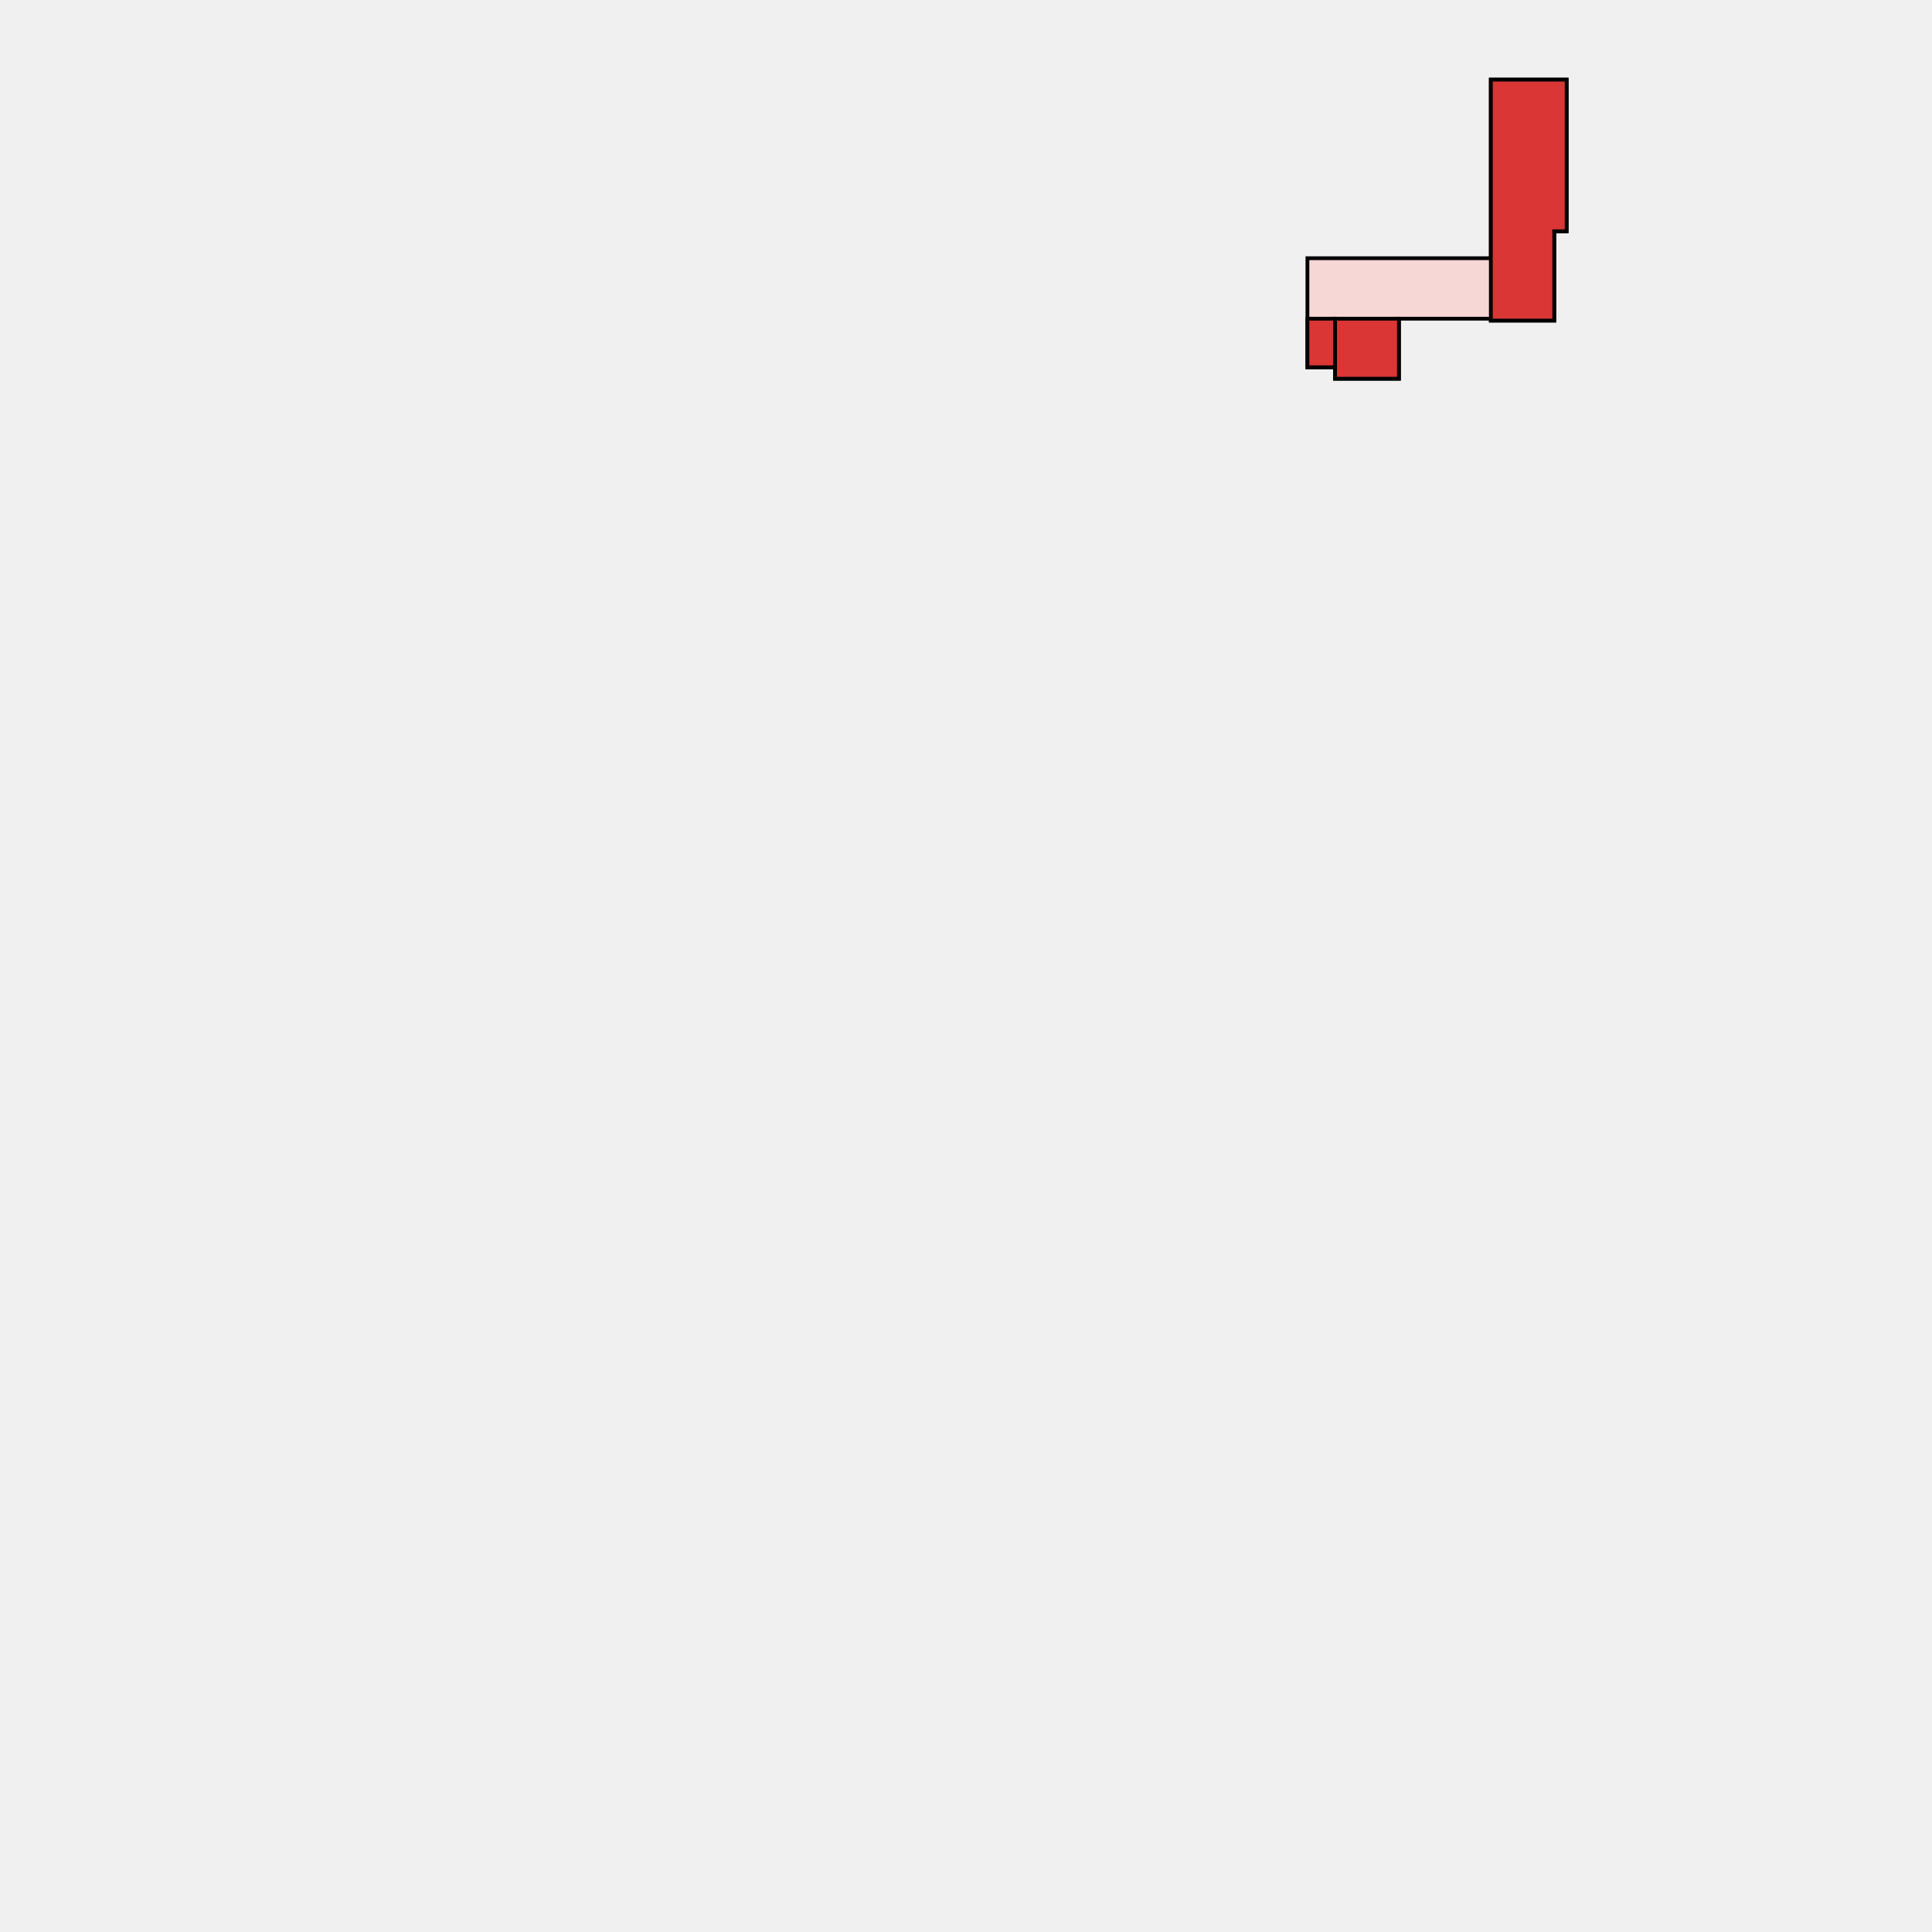
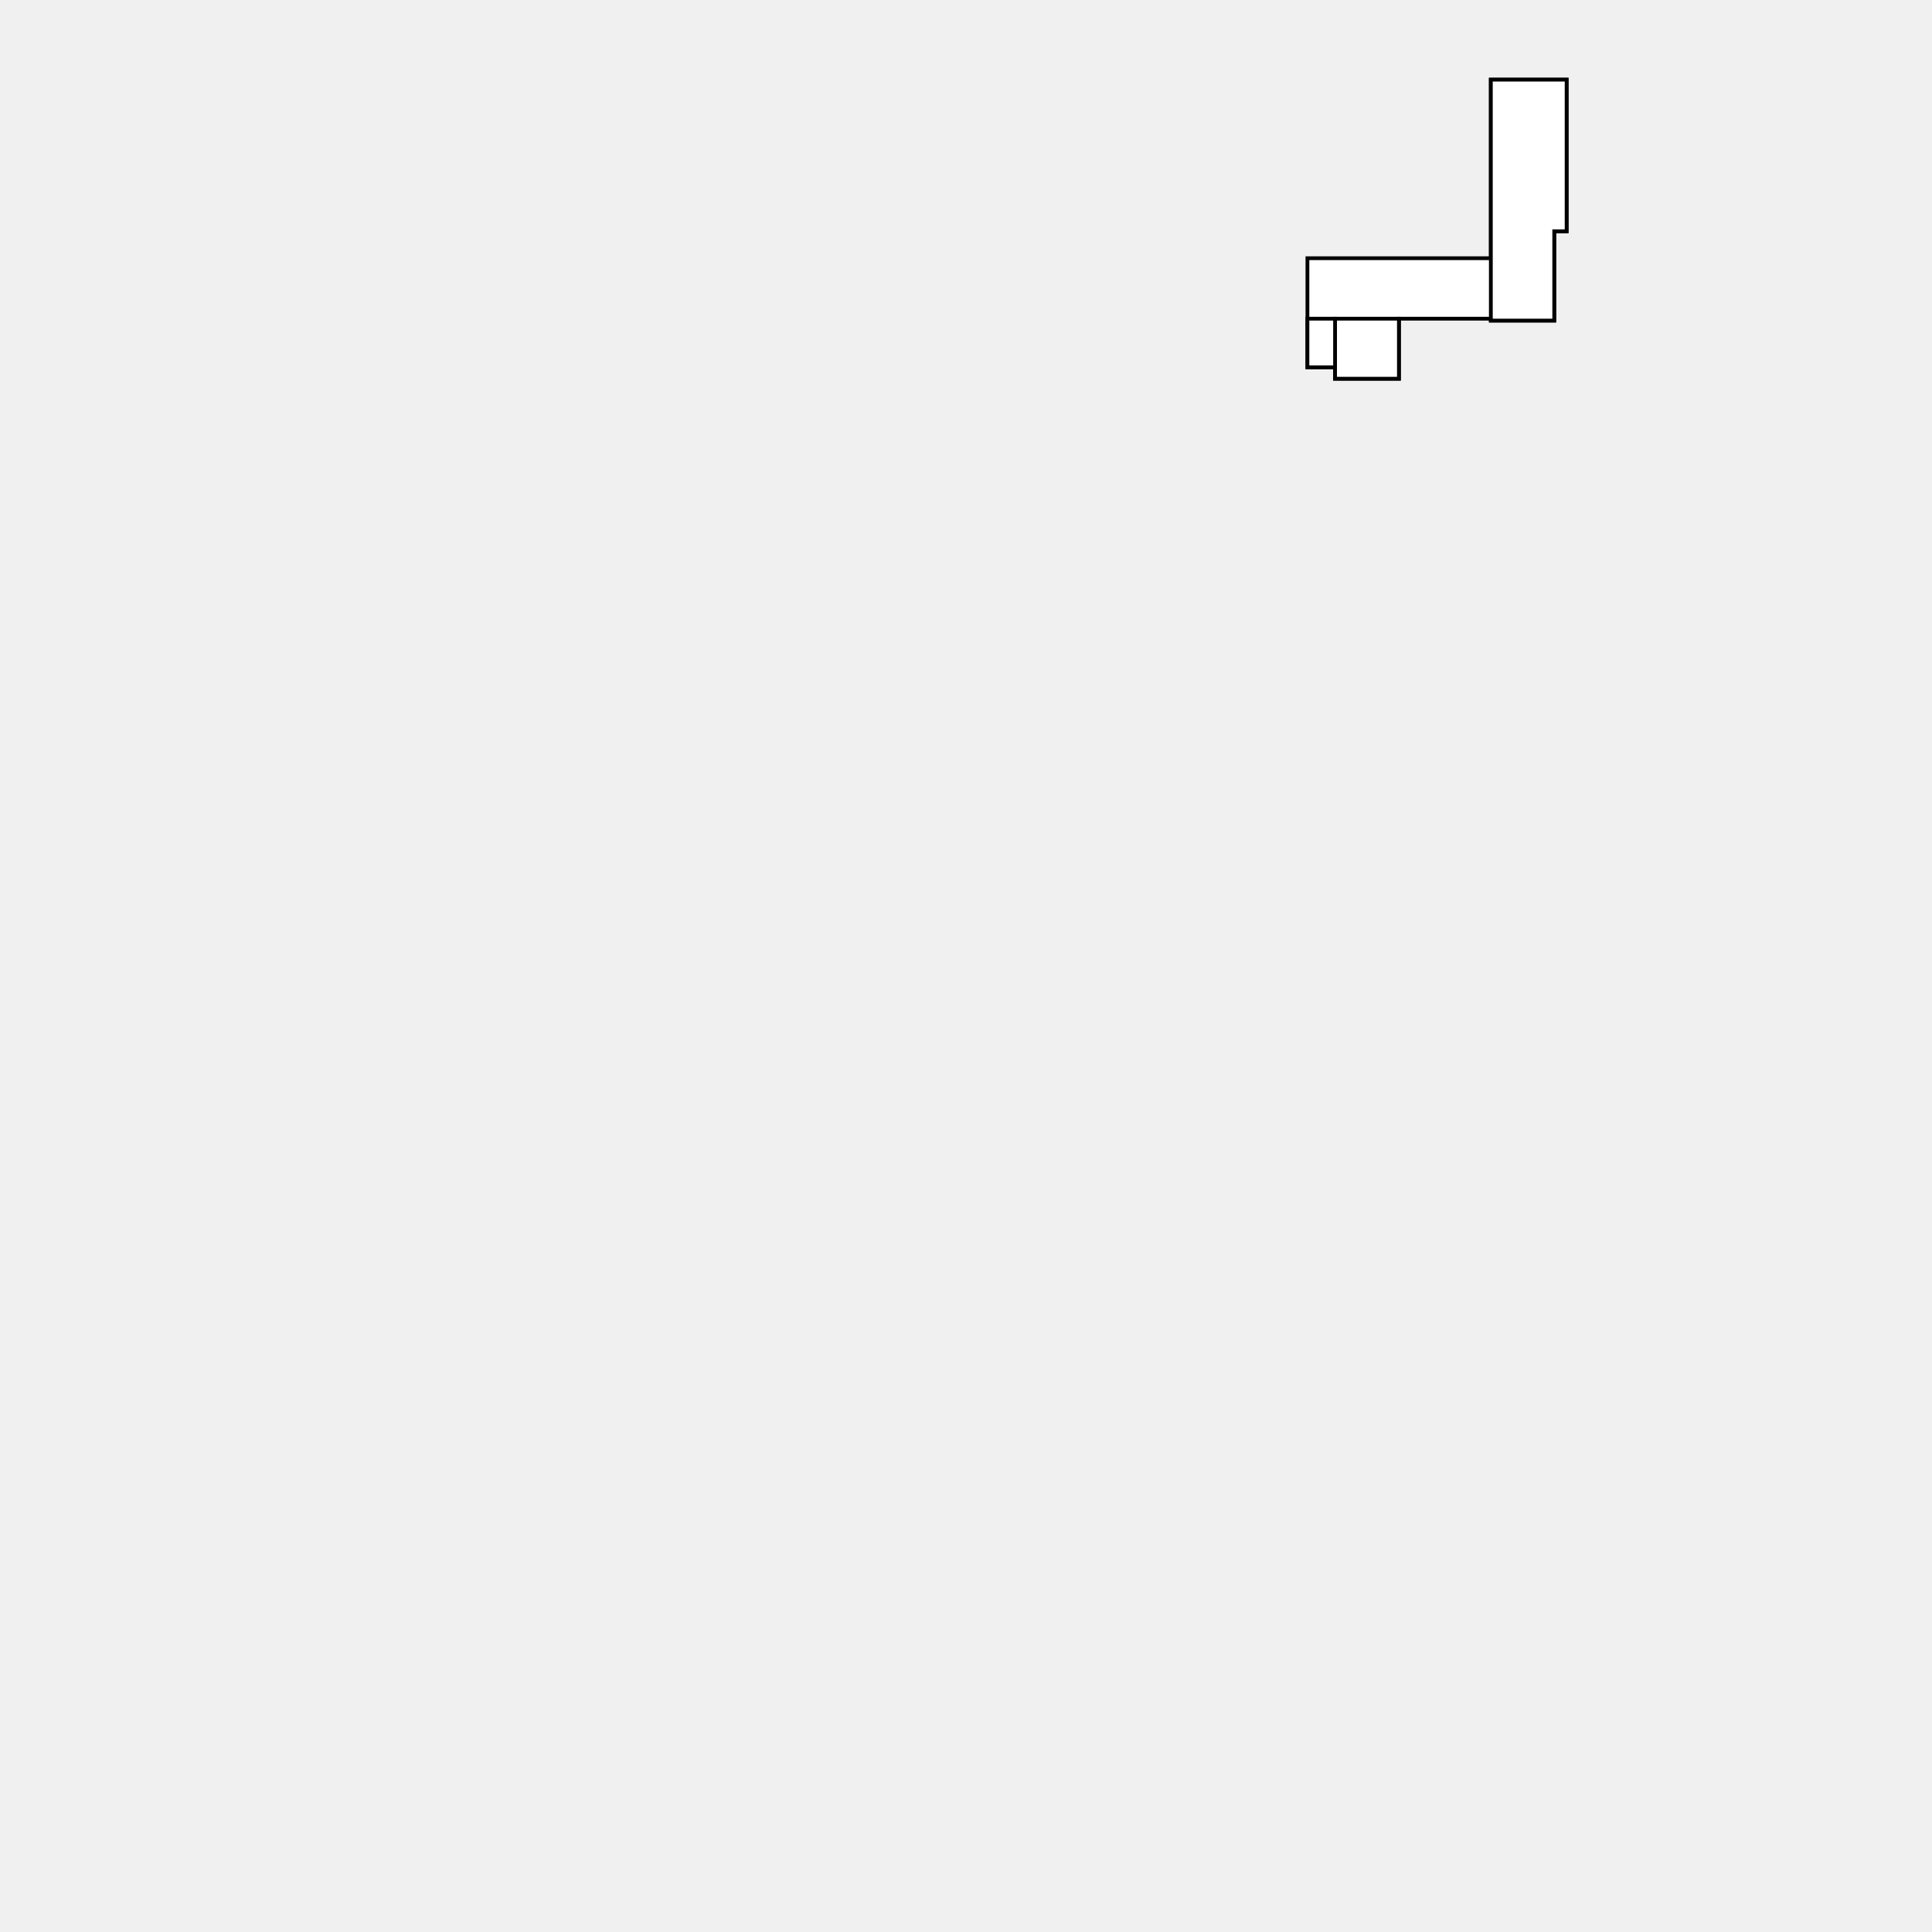
<svg xmlns="http://www.w3.org/2000/svg" width="1024" height="1024" viewBox="0 0 1024 1024" id="svg2" version="1.1">
  <defs id="defs4" />
  <g style="display:inline" id="g4664">
-     <path id="path4672" d="m 790.178,42.215 0,94.643 -97.213,0 0,32.049 0,25.758 14.646,0 0,6.062 33.84,0 0,-31.82 48.727,0 0,1.01 33.602,0 0,-47.344 6.566,0 0,-80.357 -6.566,0 -33.602,0 z" style="fill:#f7d6d6;fill-opacity:1;stroke:#000000;stroke-width:2;stroke-miterlimit:4;stroke-dasharray:none;stroke-opacity:1" />
-     <rect y="168.906" x="707.612" height="31.82" width="33.84" id="rect4666" style="fill:#da3636;fill-opacity:1;stroke:#000000;stroke-width:2;stroke-miterlimit:4;stroke-dasharray:none;stroke-opacity:1" />
-     <path id="path4668" d="m 790.178,42.215 0,127.701 33.602,0 0,-47.344 6.566,0 0,-80.357 -6.566,0 -33.602,0 z" style="fill:#da3636;fill-opacity:1;stroke:#000000;stroke-width:2;stroke-miterlimit:4;stroke-dasharray:none;stroke-opacity:1" />
-     <rect y="168.906" x="692.965" height="25.759" width="14.647" id="rect4670" style="fill:#da3636;fill-opacity:1;stroke:#000000;stroke-width:2;stroke-miterlimit:4;stroke-dasharray:none;stroke-opacity:1" />
+     <path id="path4672" d="m 790.178,42.215 0,94.643 -97.213,0 0,32.049 0,25.758 14.646,0 0,6.062 33.84,0 0,-31.82 48.727,0 0,1.01 33.602,0 0,-47.344 6.566,0 0,-80.357 -6.566,0 -33.602,0 z" style="fill:#ffffff;fill-opacity:1;stroke:#000000;stroke-width:2;stroke-miterlimit:4;stroke-dasharray:none;stroke-opacity:1" />
+     <rect y="168.906" x="707.612" height="31.82" width="33.84" id="rect4666" style="fill:#ffffff;fill-opacity:1;stroke:#000000;stroke-width:2;stroke-miterlimit:4;stroke-dasharray:none;stroke-opacity:1" />
+     <path id="path4668" d="m 790.178,42.215 0,127.701 33.602,0 0,-47.344 6.566,0 0,-80.357 -6.566,0 -33.602,0 z" style="fill:#ffffff;fill-opacity:1;stroke:#000000;stroke-width:2;stroke-miterlimit:4;stroke-dasharray:none;stroke-opacity:1" />
+     <rect y="168.906" x="692.965" height="25.759" width="14.647" id="rect4670" style="fill:#ffffff;fill-opacity:1;stroke:#000000;stroke-width:2;stroke-miterlimit:4;stroke-dasharray:none;stroke-opacity:1" />
  </g>
</svg>
